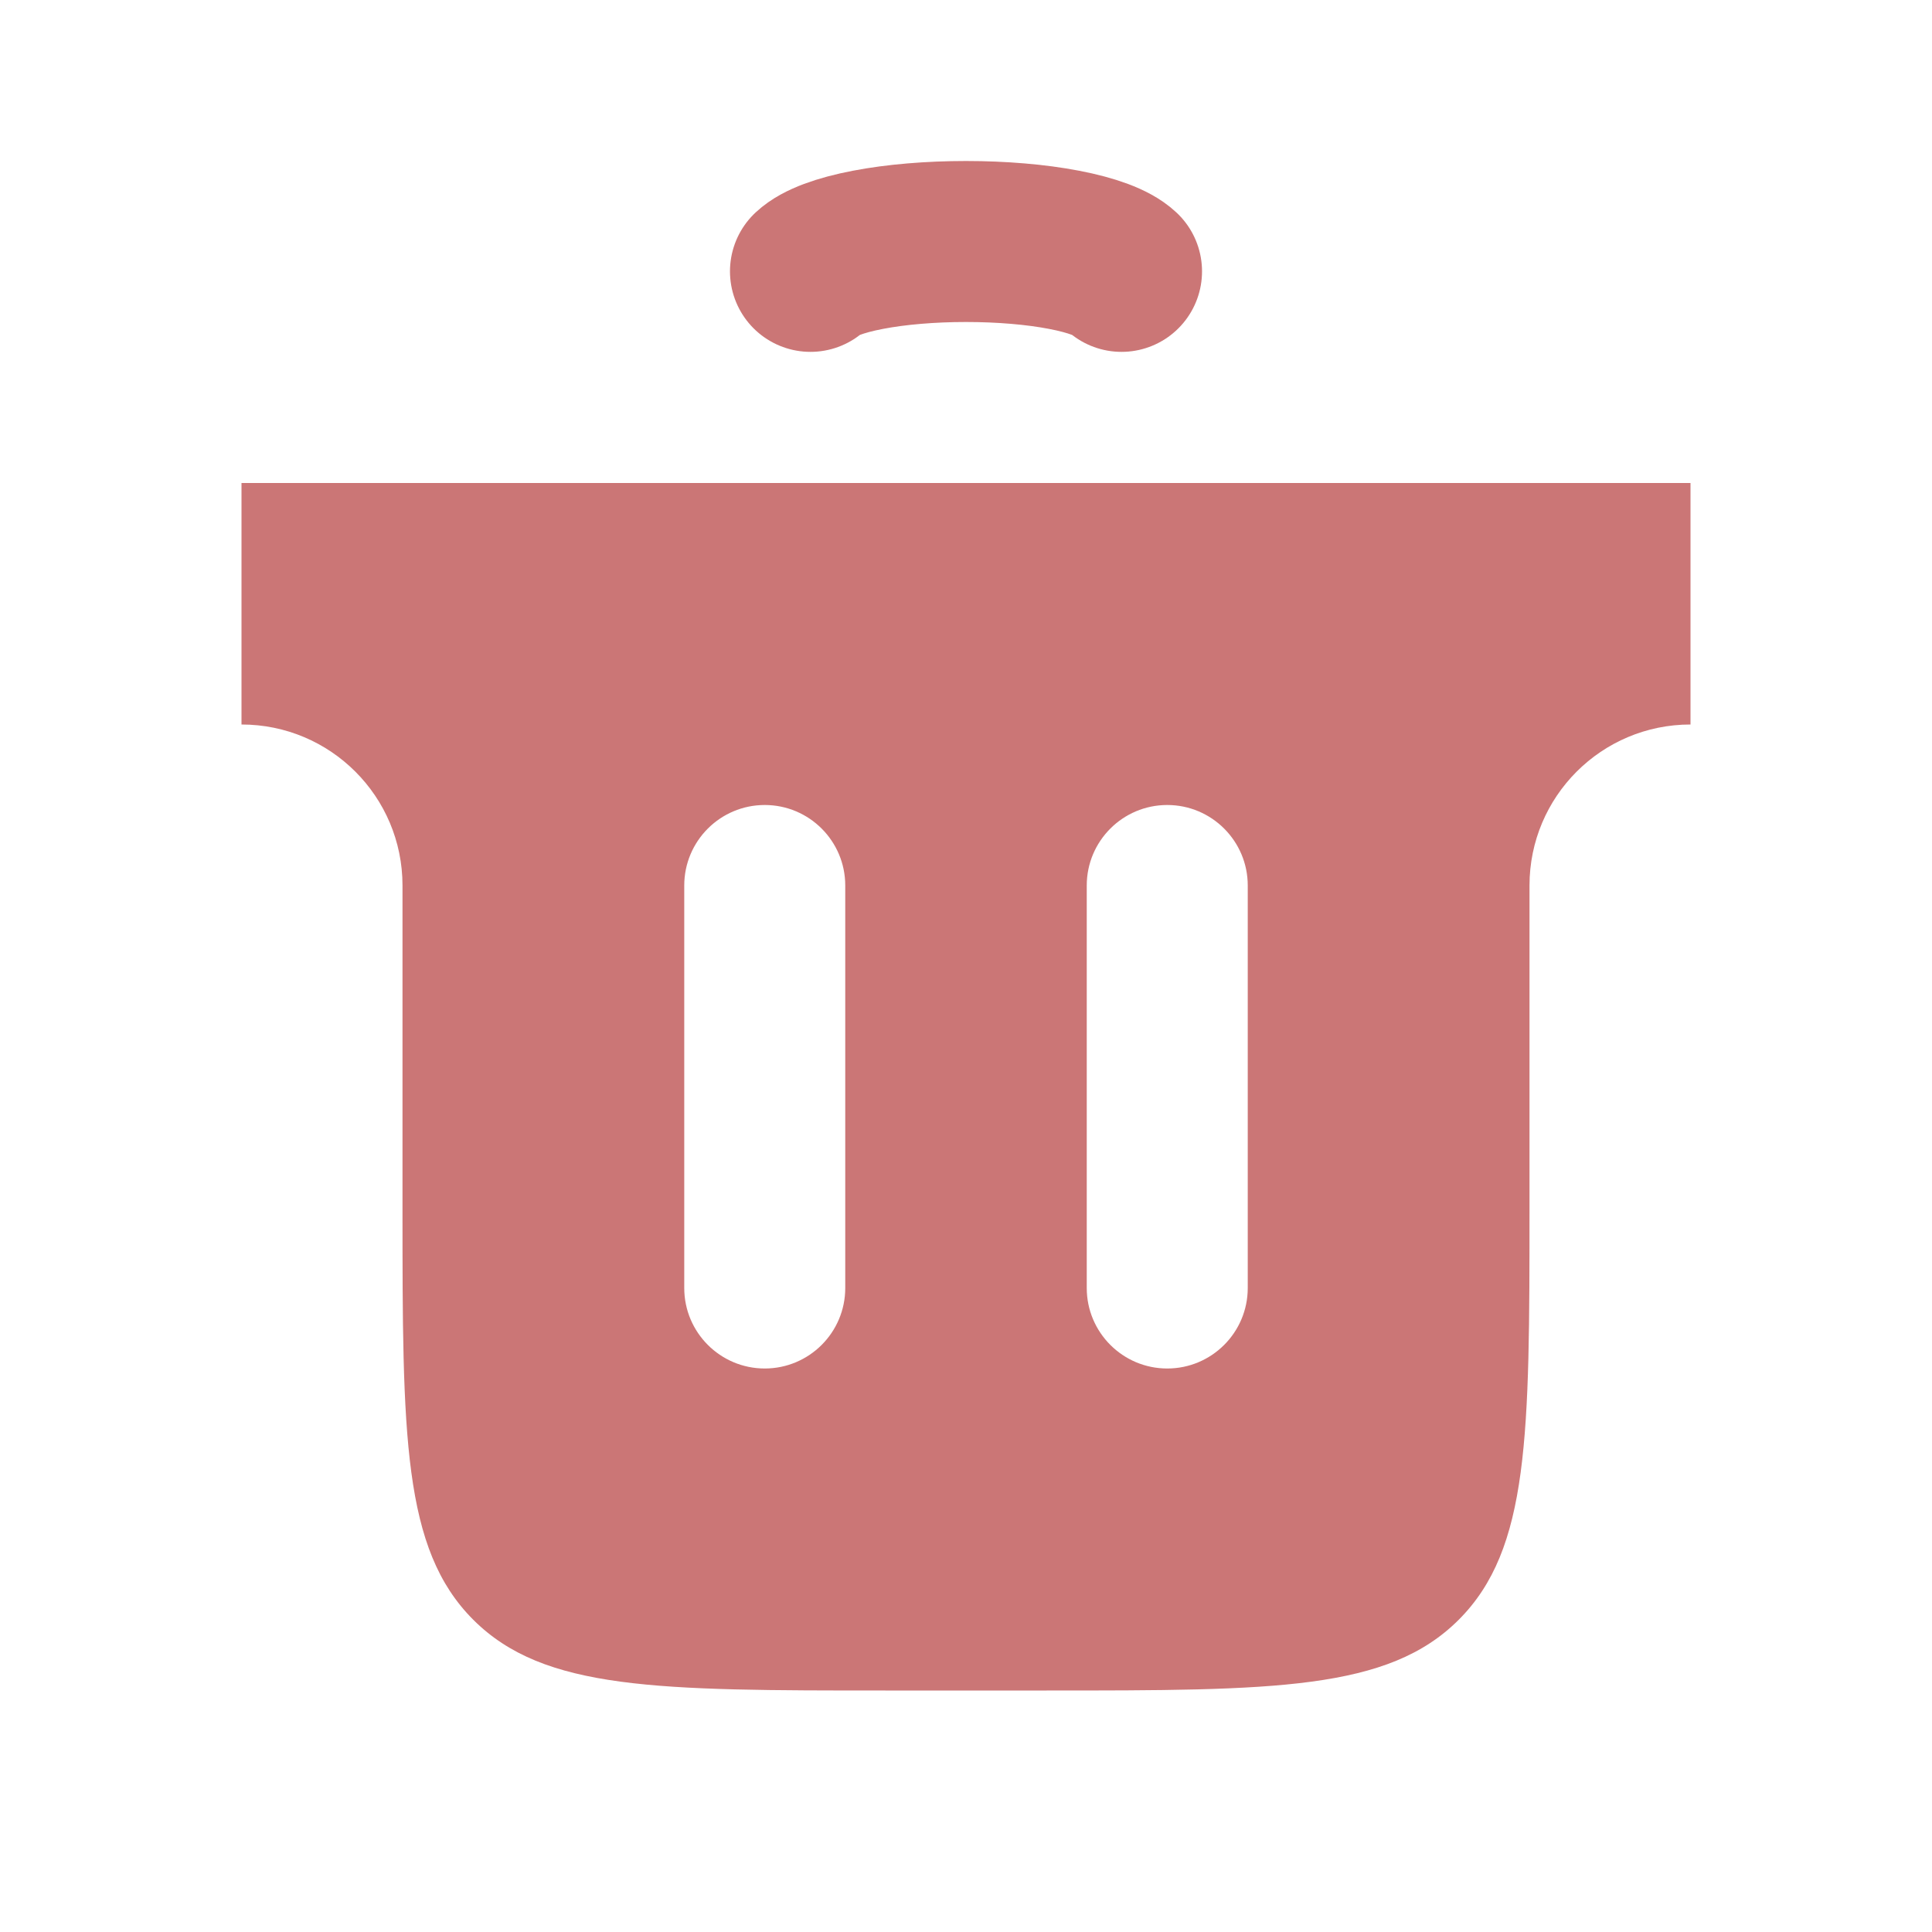
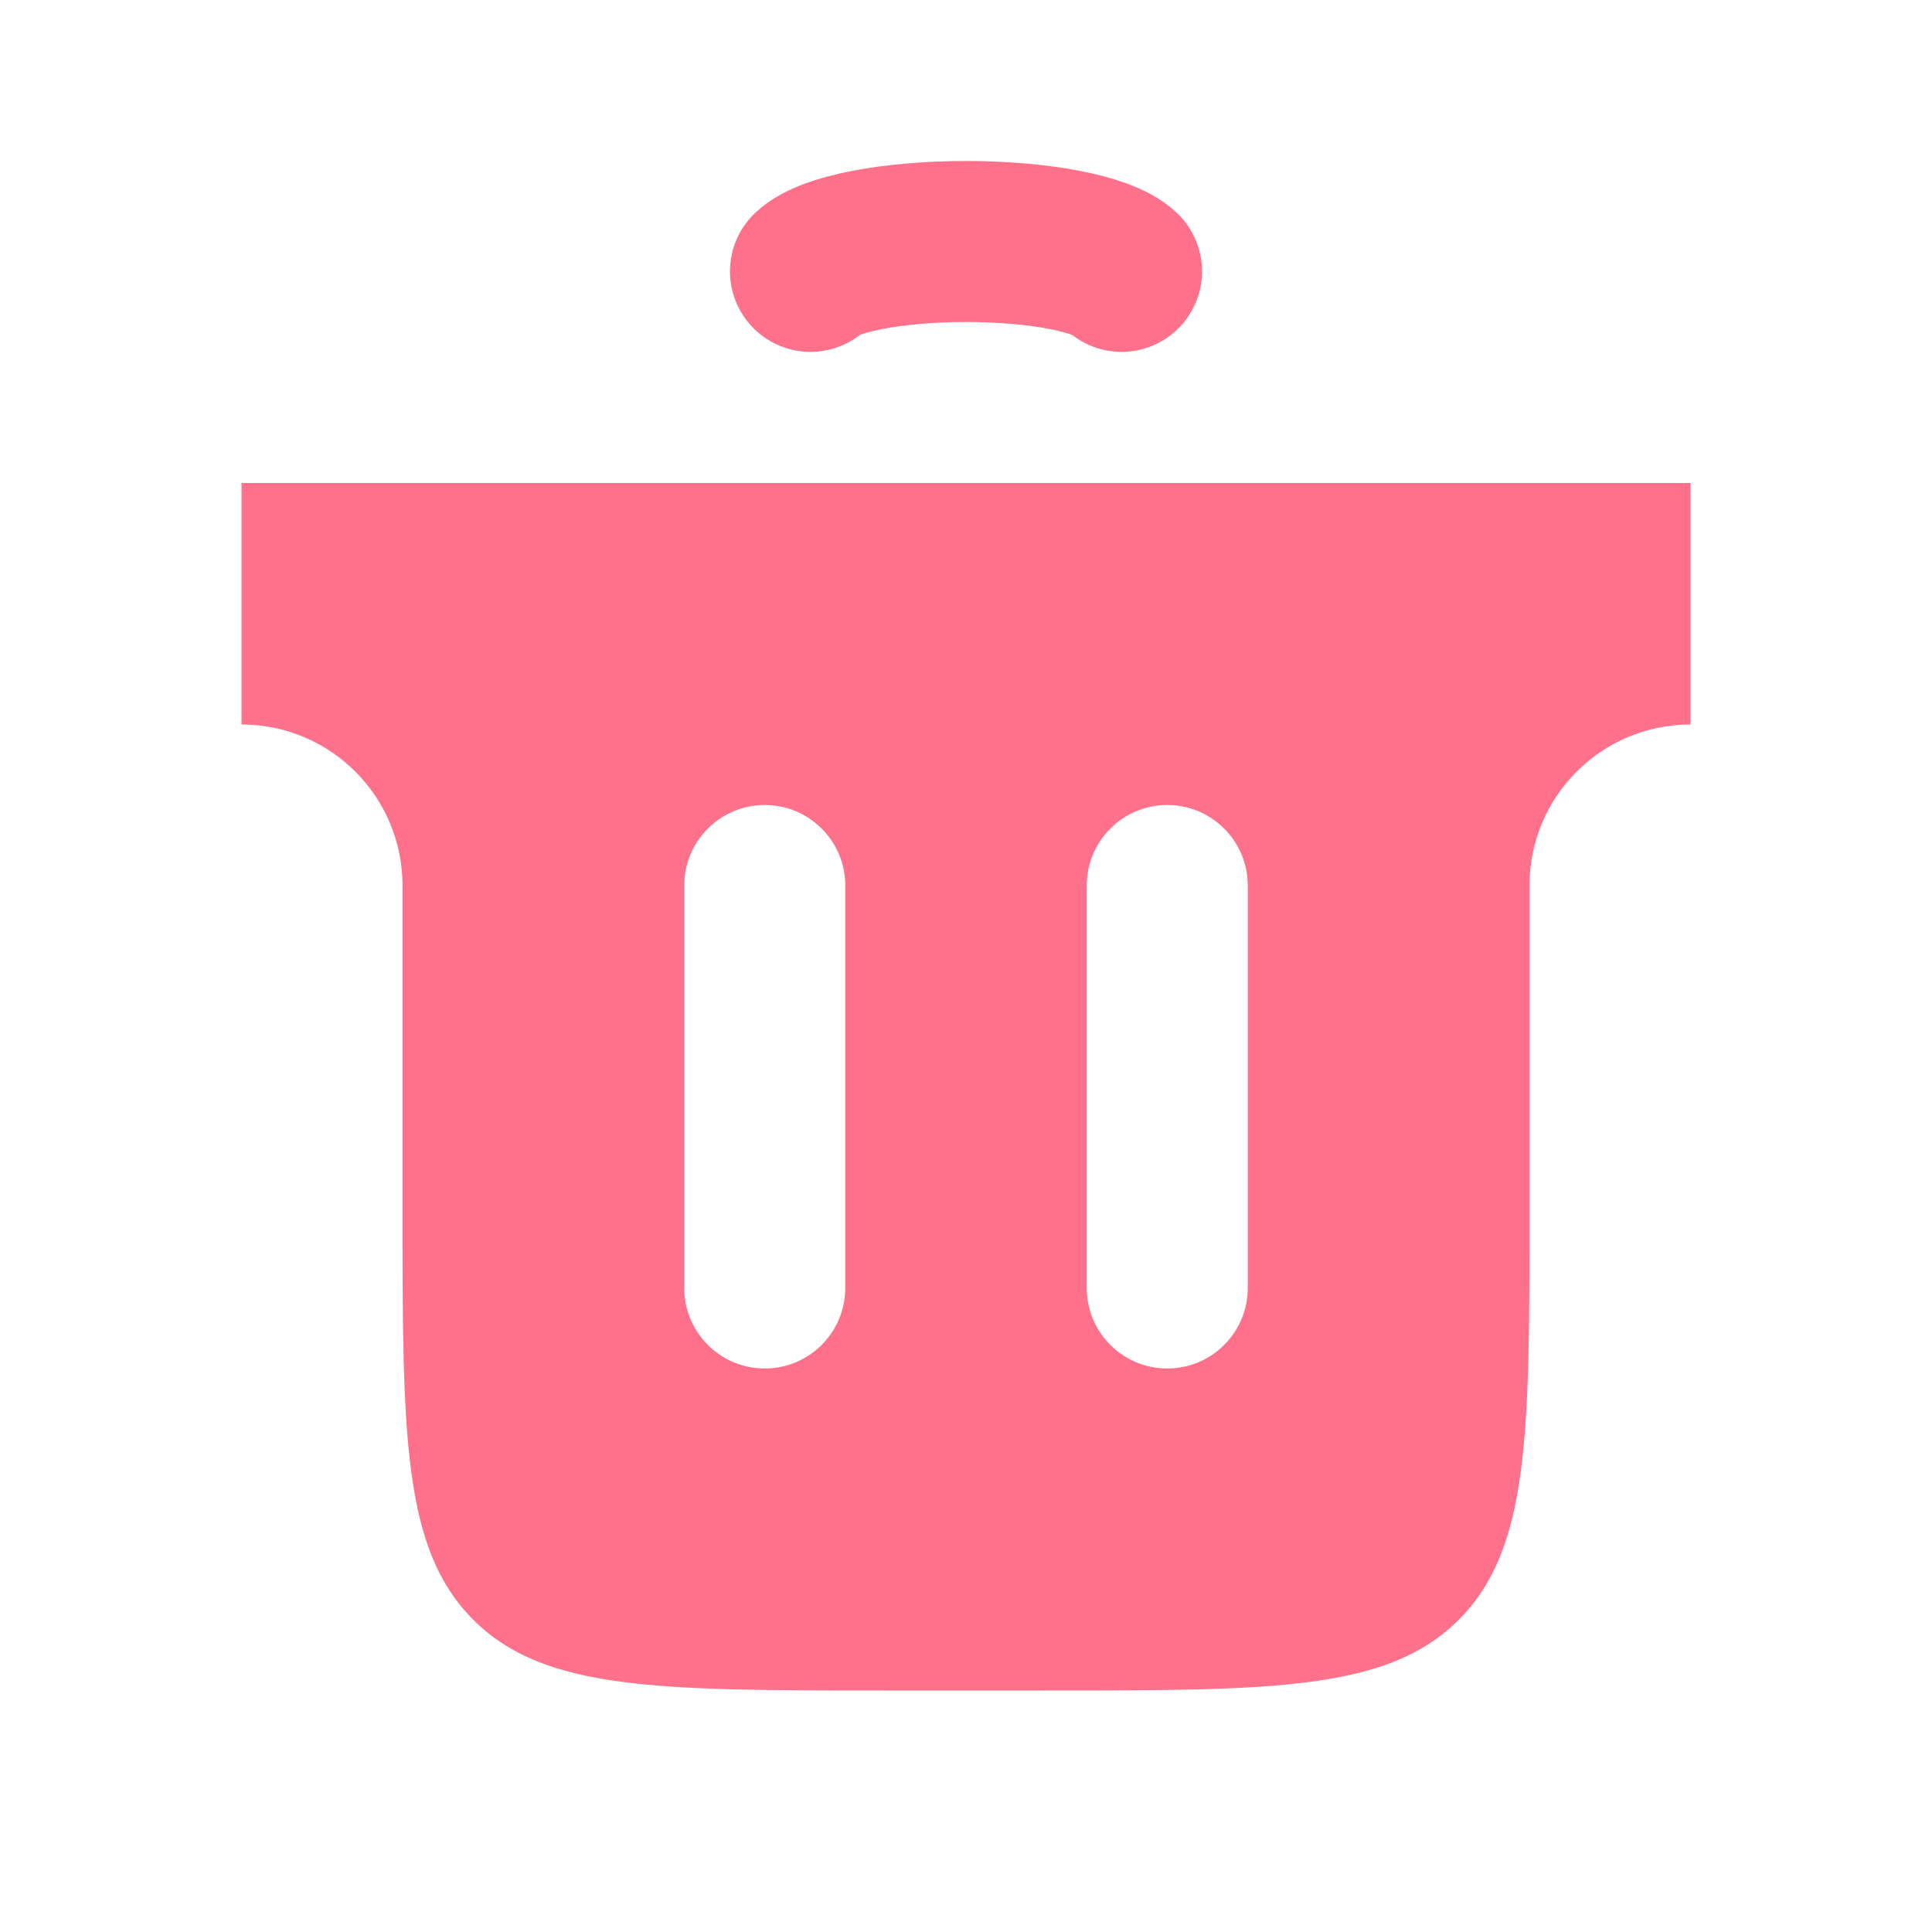
<svg xmlns="http://www.w3.org/2000/svg" width="24" height="24" viewBox="0 0 24 24" fill="none">
-   <path d="M21 9C19.895 9 19 9.895 19 11V15C19 17.828 19 19.242 18.121 20.121C17.242 21 15.829 21 13 21H11C8.172 21 6.758 21 5.879 20.121C5 19.242 5 17.828 5 15V11C5 9.895 4.105 9 3 9V6H21V9ZM9.5 10C8.948 10 8.5 10.448 8.5 11V16C8.5 16.552 8.948 17 9.5 17C10.052 17 10.5 16.552 10.5 16V11C10.5 10.448 10.052 10 9.5 10ZM14.5 10C13.948 10 13.5 10.448 13.5 11V16C13.5 16.552 13.948 17 14.5 17C15.052 17 15.5 16.552 15.5 16V11C15.5 10.448 15.052 10 14.5 10Z" fill="#CB7676" />
-   <path d="M10.068 3.371C10.182 3.264 10.433 3.17 10.783 3.103C11.132 3.036 11.56 3 12 3C12.44 3 12.868 3.036 13.217 3.103C13.567 3.17 13.818 3.264 13.932 3.371" stroke="#CB7676" stroke-width="2" stroke-linecap="round" />
+   <path d="M21 9C19.895 9 19 9.895 19 11V15C19 17.828 19 19.242 18.121 20.121C17.242 21 15.829 21 13 21H11C8.172 21 6.758 21 5.879 20.121C5 19.242 5 17.828 5 15V11C5 9.895 4.105 9 3 9V6H21V9ZM9.5 10C8.948 10 8.5 10.448 8.5 11V16C8.5 16.552 8.948 17 9.5 17C10.052 17 10.5 16.552 10.5 16V11C10.5 10.448 10.052 10 9.5 10ZM14.5 10C13.948 10 13.5 10.448 13.5 11V16C13.5 16.552 13.948 17 14.5 17C15.052 17 15.5 16.552 15.5 16V11C15.5 10.448 15.052 10 14.5 10Z" fill="#FF718A" />
+   <path d="M10.068 3.371C10.182 3.264 10.433 3.17 10.783 3.103C11.132 3.036 11.56 3 12 3C12.44 3 12.868 3.036 13.217 3.103C13.567 3.17 13.818 3.264 13.932 3.371" stroke="#FF718A" stroke-width="2" stroke-linecap="round" />
</svg>
